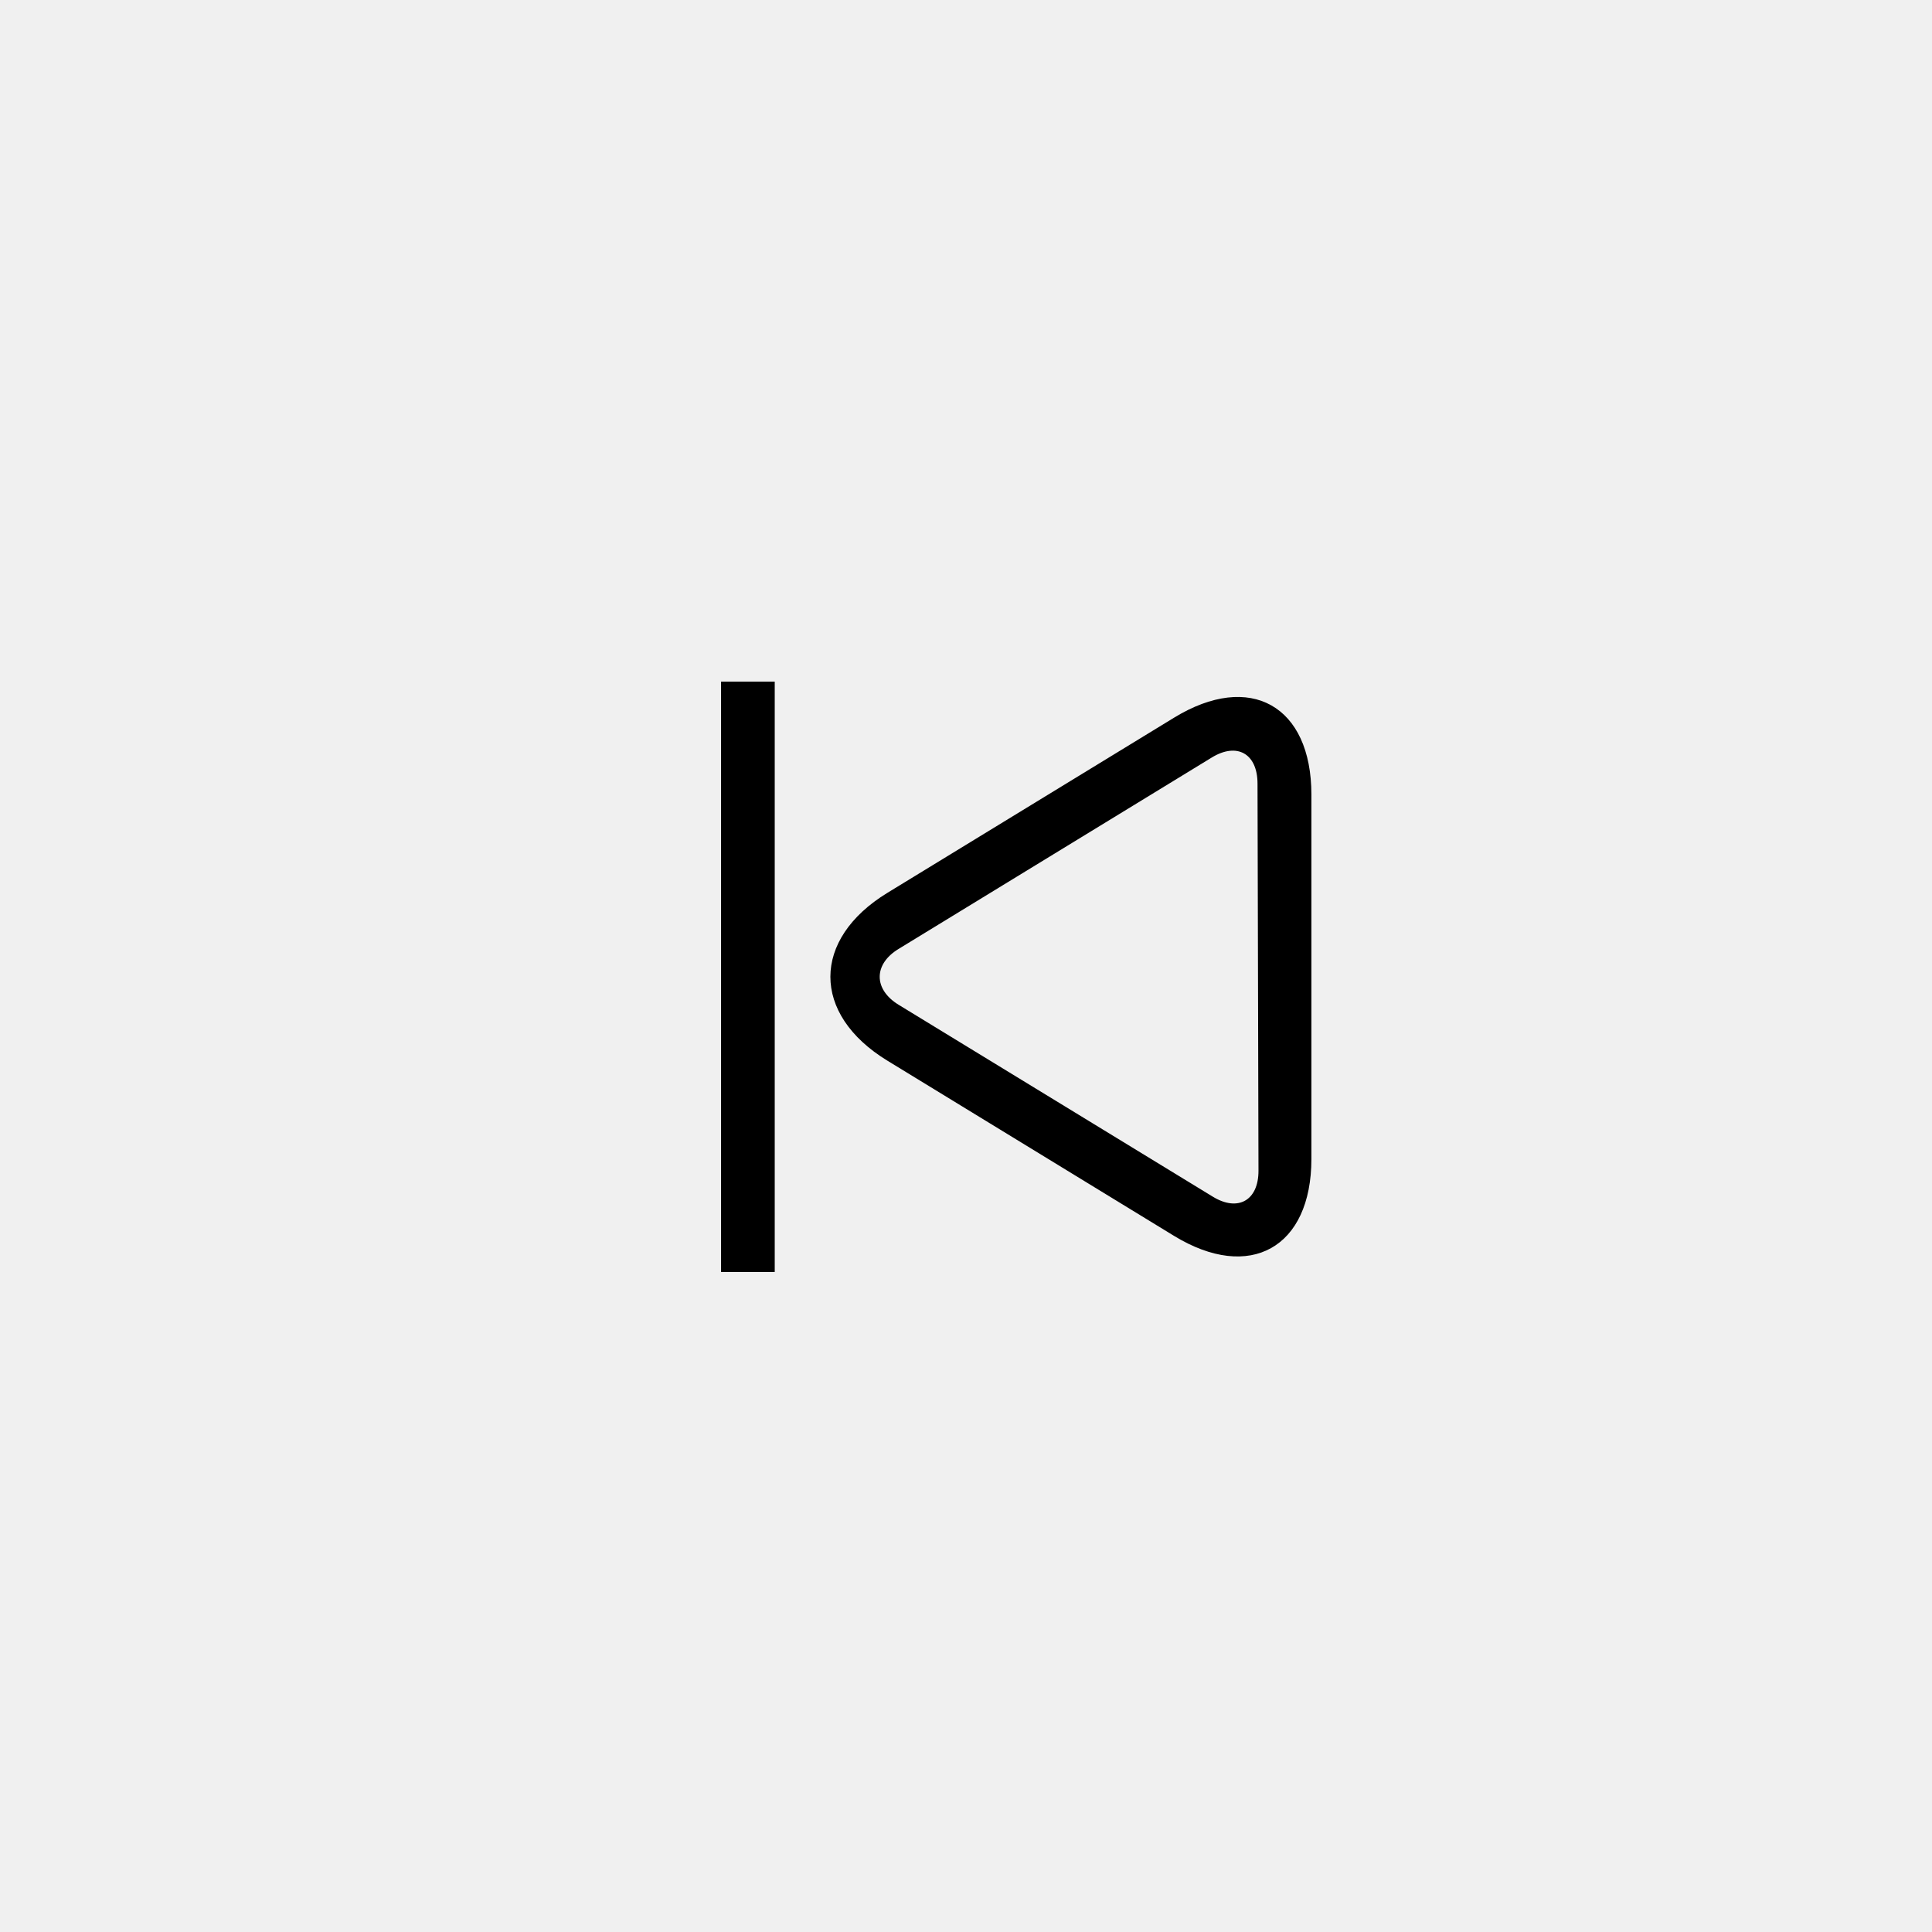
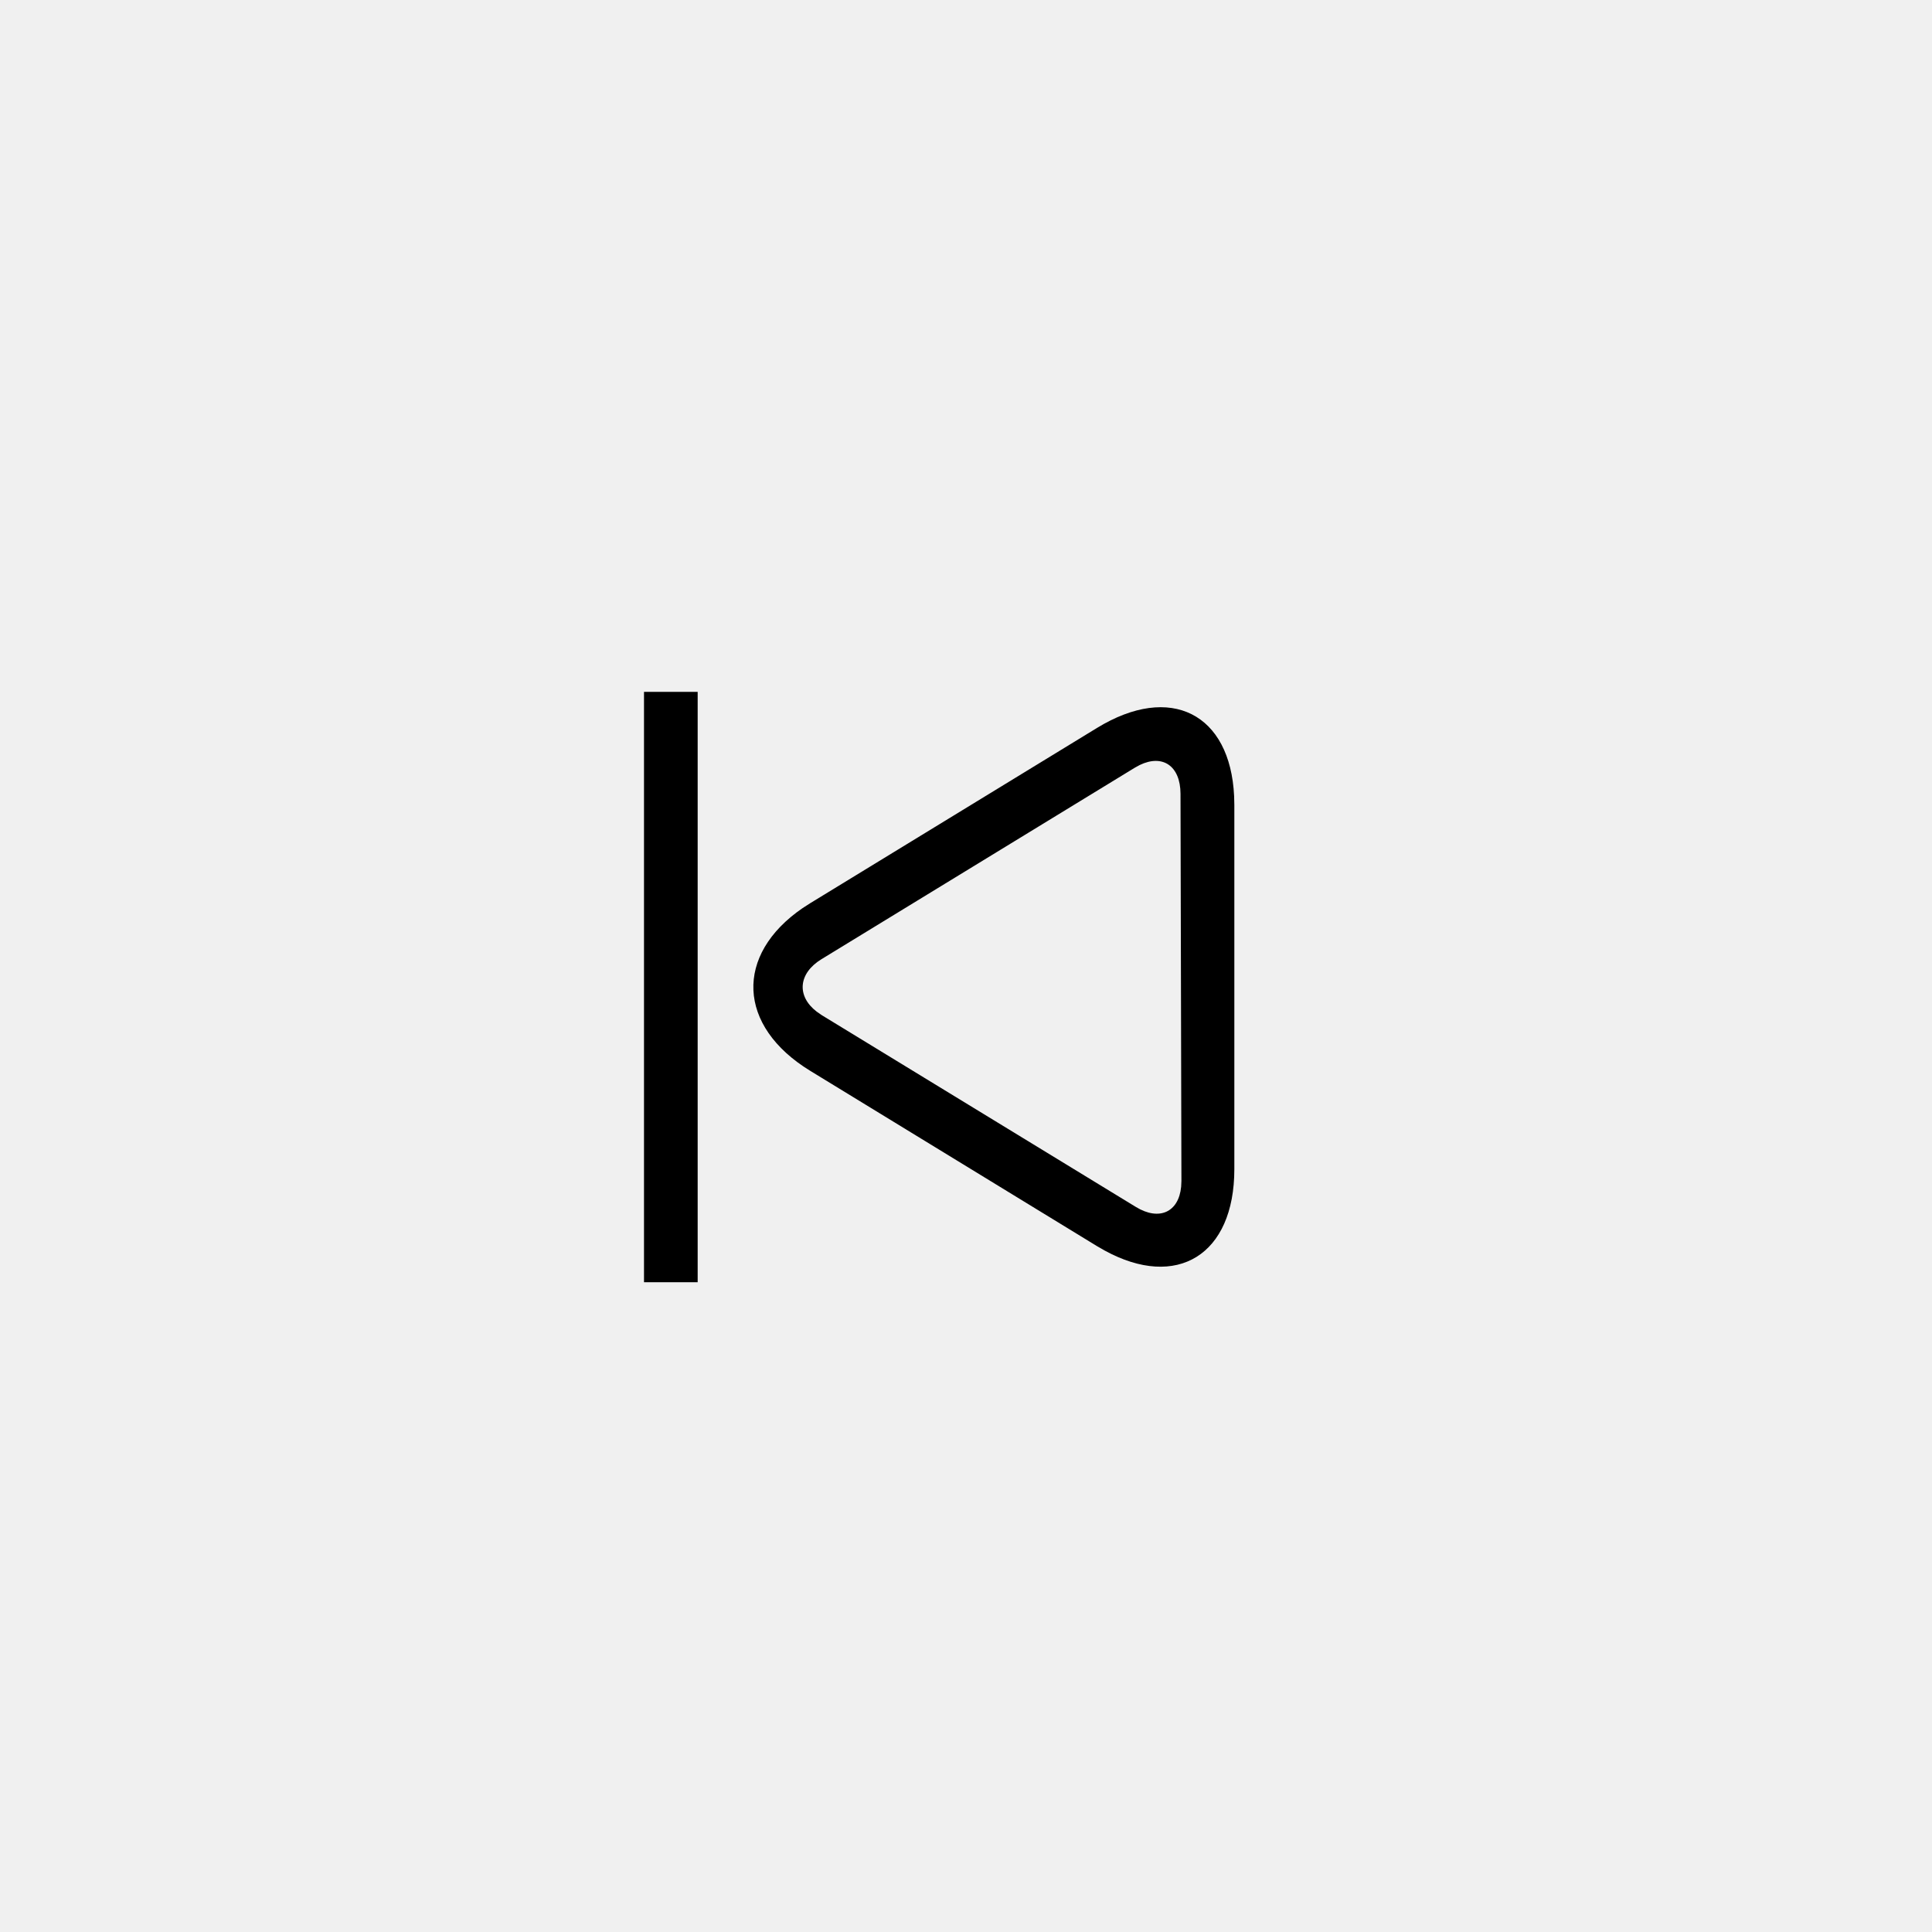
<svg xmlns="http://www.w3.org/2000/svg" width="36px" height="36px" viewBox="0 0 36 36" version="1.1">
  <g id="页面-1" stroke="none" stroke-width="1" fill="none" fill-rule="evenodd">
-     <g id="按钮规范" transform="translate(-521, -138)" fill="#000000">
+     <g id="按钮规范" transform="translate(-521, -138)" fill="#000000" fill-rule="nonzero">
      <g id="编组" transform="translate(519, 131)">
-         <g id="last_normal" transform="translate(0, 5)">
-           <polygon id="rect1141-5备份" stroke="#FFFFFF" opacity="0" points="-9.47390314e-14 0 40 0 40 40 -9.47390314e-14 40" />
-           <path d="M26.436,16.806 L26.436,23.595 C26.436,25.248 25.29,25.892 23.877,25.029 L18.535,21.764 C17.116,20.897 17.122,19.501 18.535,18.637 L23.877,15.373 C25.296,14.505 26.436,15.151 26.436,16.806 Z M25.45,23.815 L25.432,16.6 C25.431,16.041 25.049,15.828 24.58,16.115 L18.742,19.683 C18.276,19.967 18.274,20.435 18.745,20.723 L24.6,24.299 C25.067,24.584 25.451,24.37 25.45,23.815 Z M15.436,25.701 L15.436,14.701 L16.436,14.701 L16.436,25.701 L15.436,25.701 Z" id="Combined-Shape" fill-rule="nonzero" />
+         <g id="last_normal" transform="translate(20, 25) scale(-1, 1) translate(-20, -25) translate(2, 7)">
+           <path d="M14,12.892 L14,23.892 L13,23.892 L13,12.892 L14,12.892 Z M23.996,14.835 L24,14.997 L24,21.786 C24,23.384 22.93,24.039 21.582,23.301 L21.441,23.22 L16.1,19.955 C14.731,19.119 14.688,17.791 15.954,16.922 L16.1,16.828 L21.441,13.564 C22.813,12.725 23.924,13.3 23.996,14.835 Z M22.237,14.255 L22.144,14.306 L16.307,17.873 C15.874,18.138 15.841,18.56 16.216,18.849 L16.309,18.914 L22.164,22.489 C22.6,22.756 22.964,22.587 23.009,22.112 L23.014,22.006 L22.997,14.791 C22.995,14.269 22.663,14.049 22.237,14.255 Z" id="Combined-Shape" transform="translate(18.49997, 18.39153) scale(-1, 1) translate(-18.49997, -18.39153) " />
        </g>
      </g>
    </g>
  </g>
</svg>
